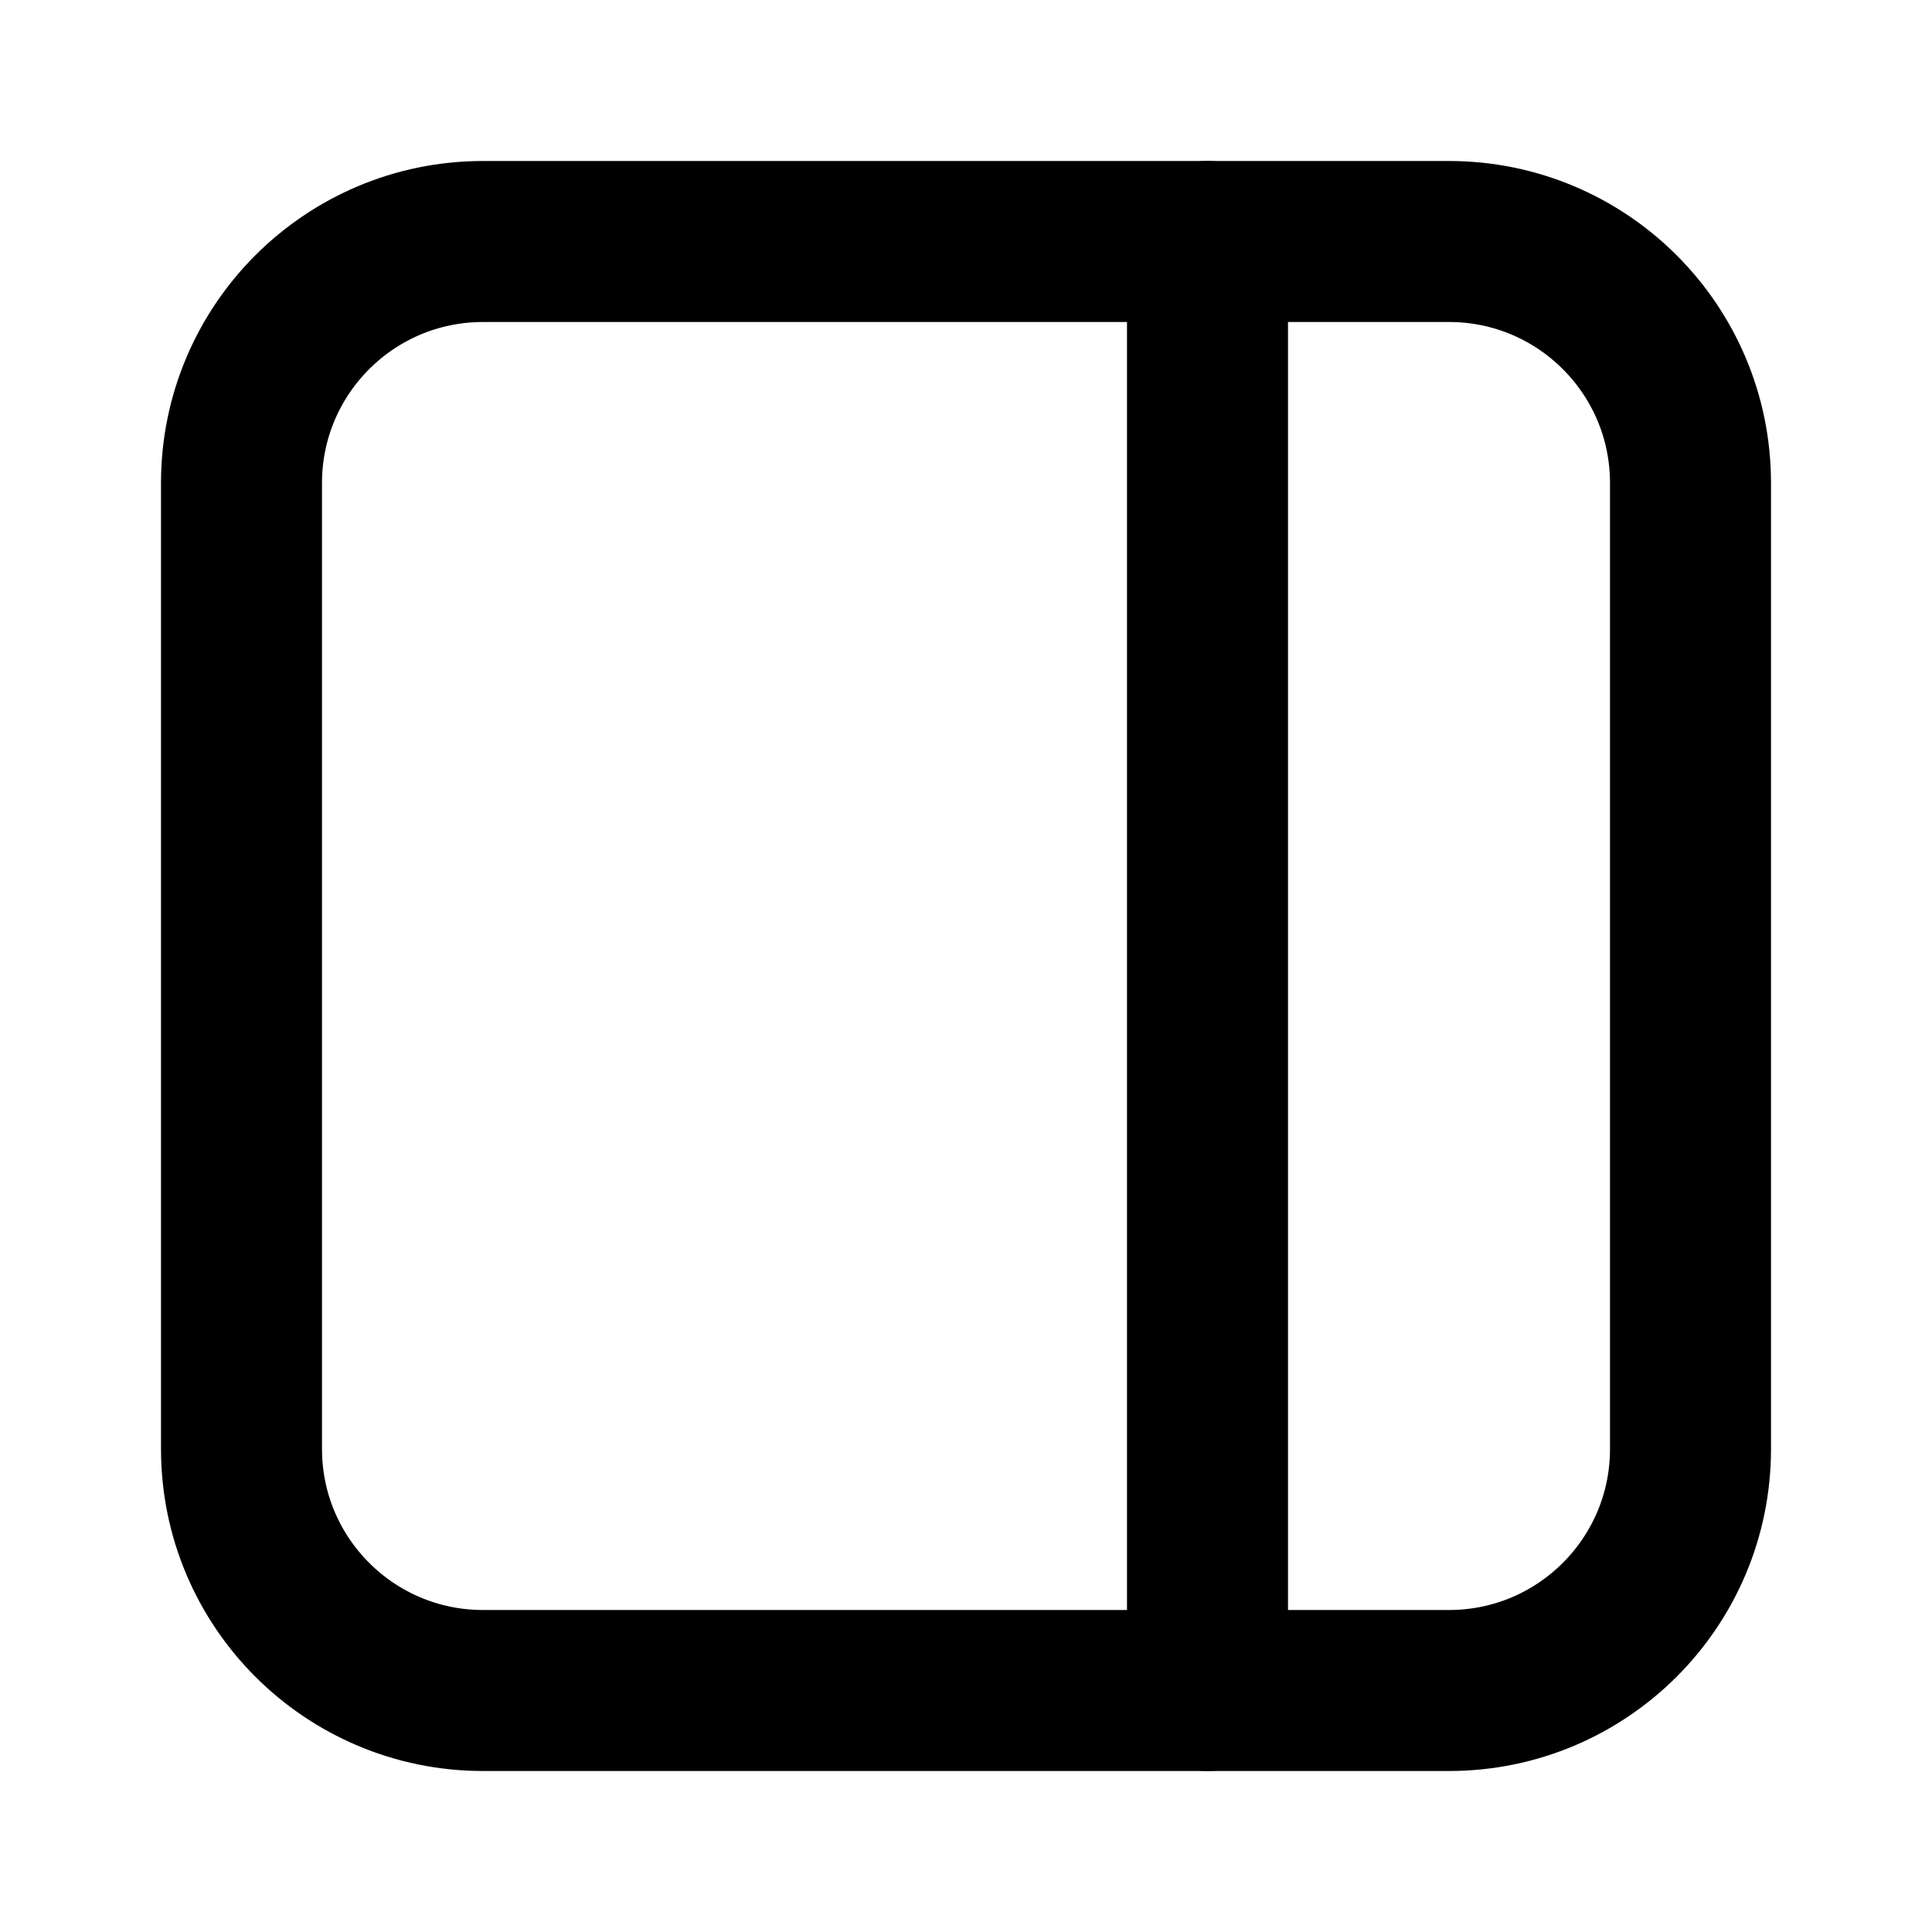
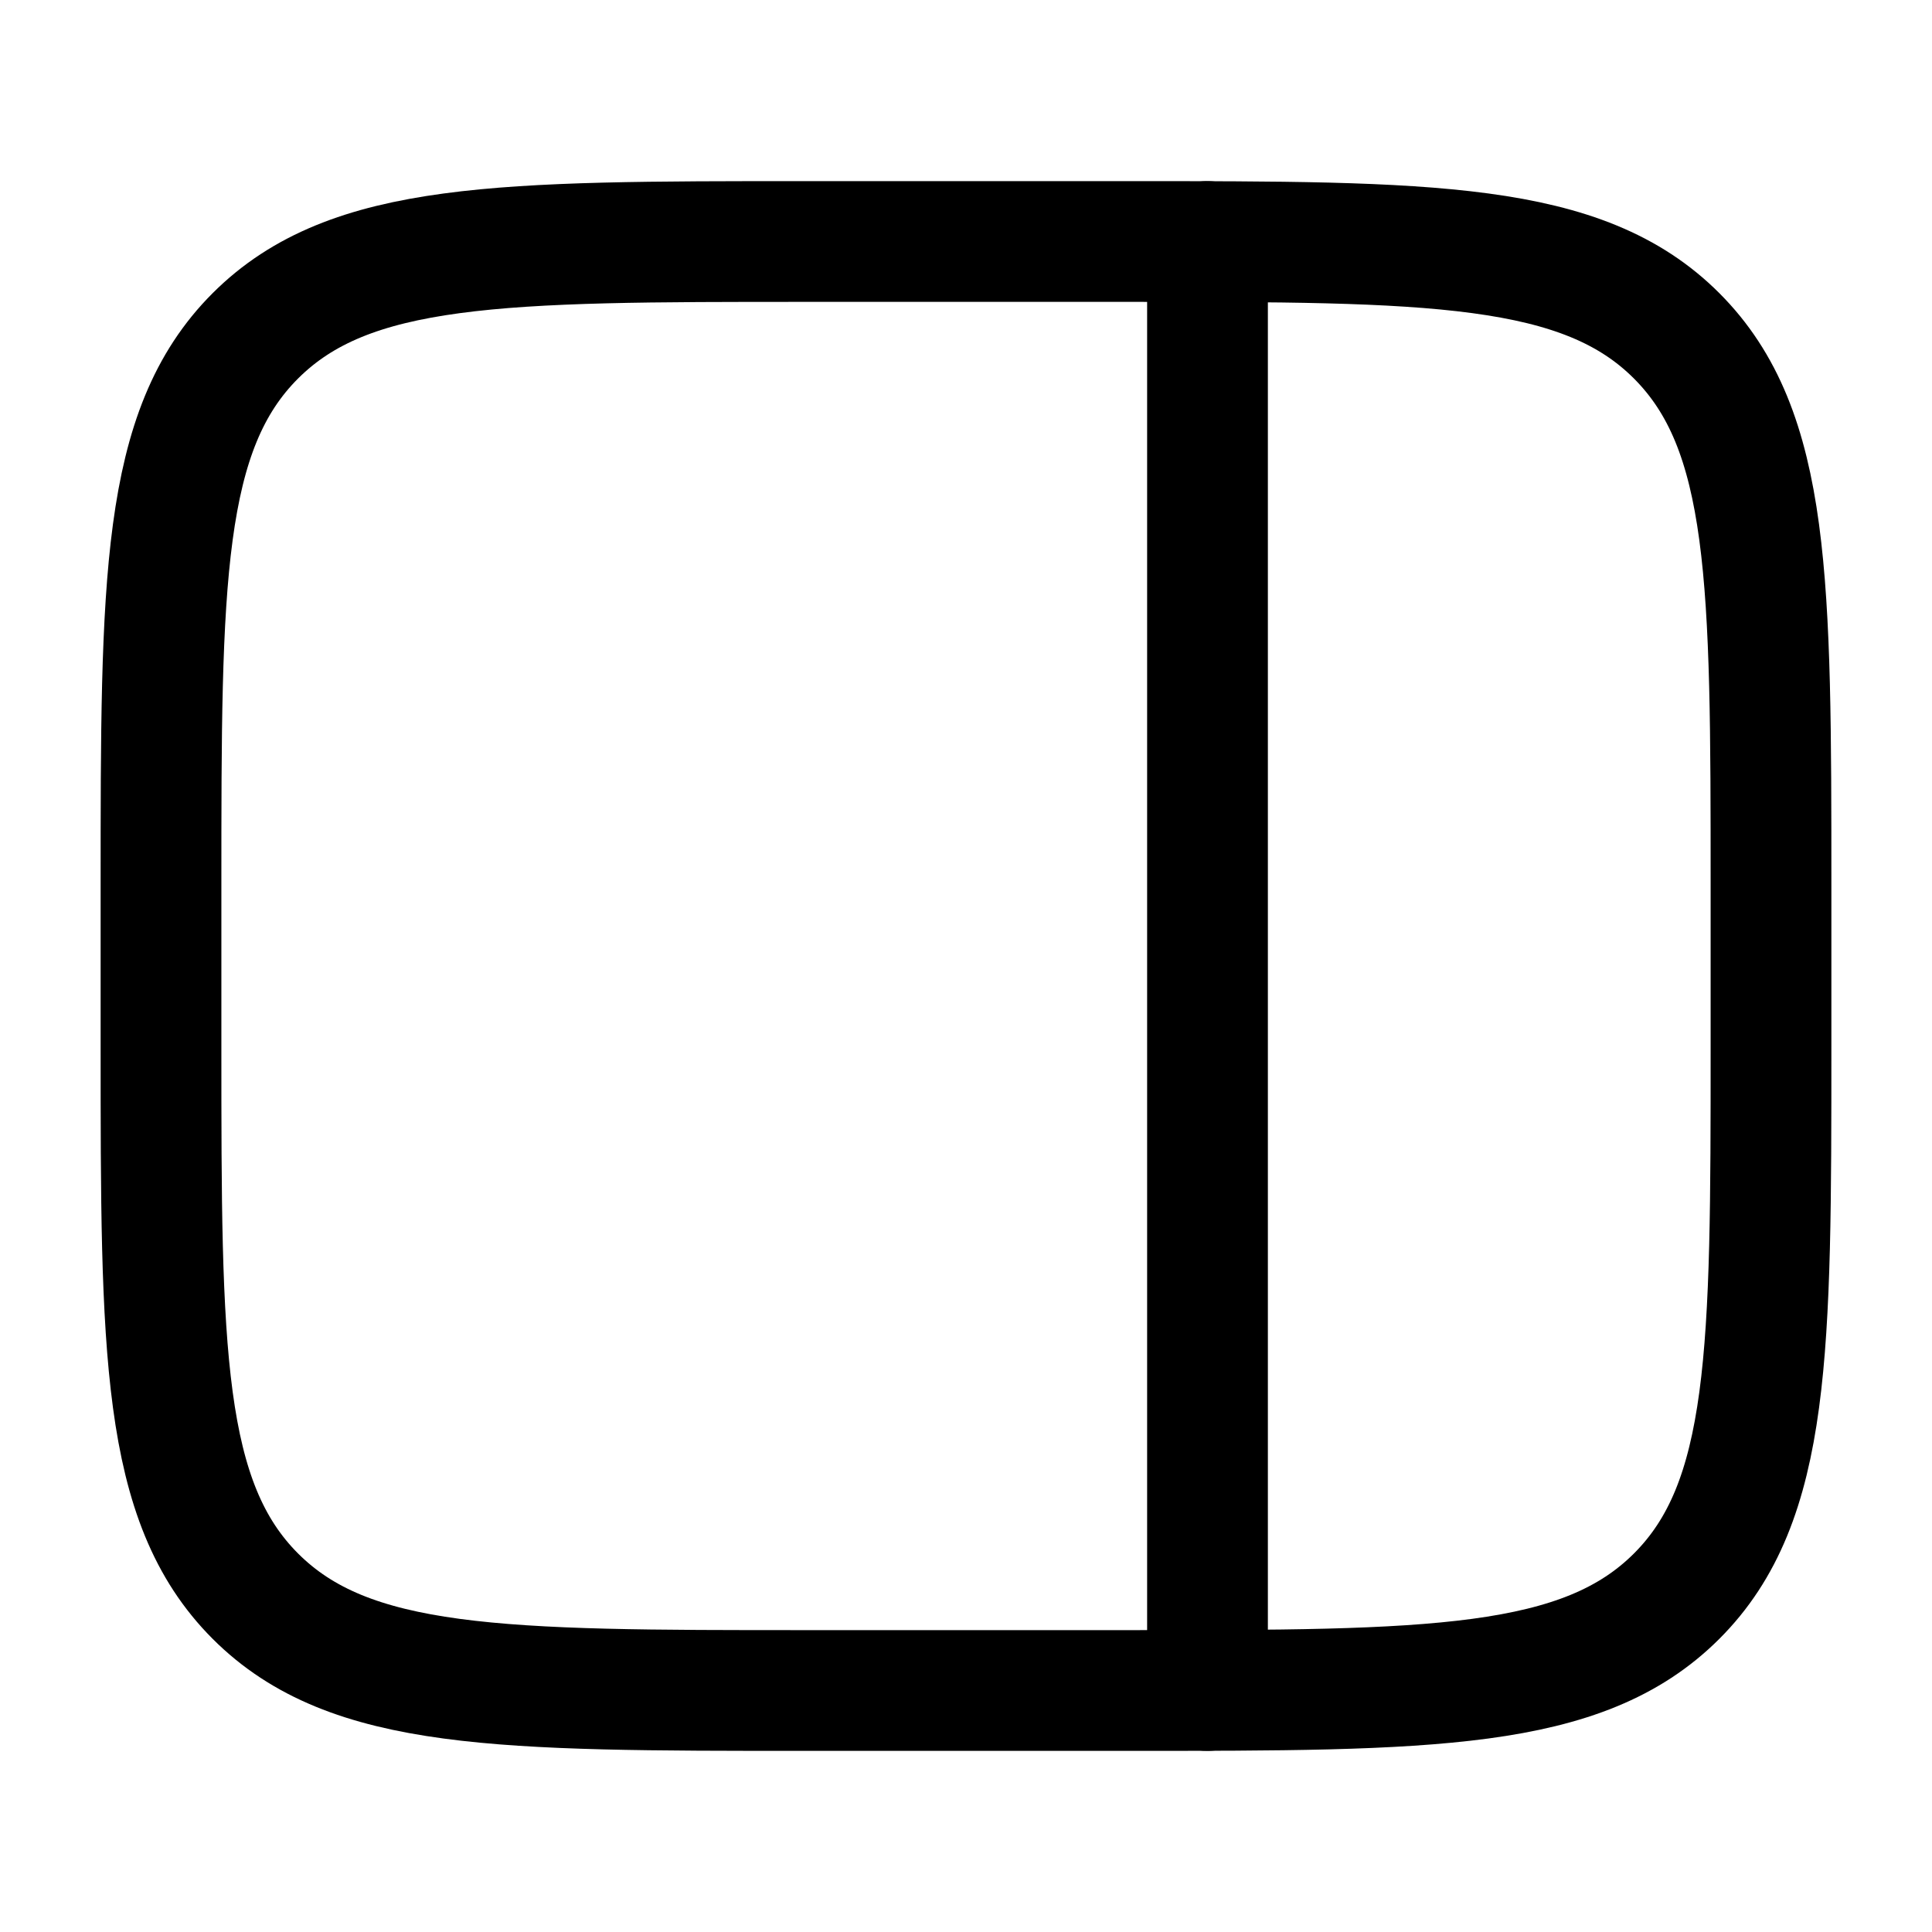
- <svg xmlns="http://www.w3.org/2000/svg" viewBox="0 0 24 24" fill="none" stroke="#000" stroke-width="2" stroke-linecap="round" stroke-linejoin="round">
-   <rect width="18" height="18" x="3" y="3" rx="3" />
-   <path d="M15 3v18" />
+ <svg xmlns="http://www.w3.org/2000/svg" width="1em" height="1em" viewBox="0 0 24 24">
+   <g fill="none" stroke="currentColor" stroke-width="1.5">
+     <path d="M2 11c0-3.771 0-5.657 1.172-6.828S6.229 3 10 3h4c3.771 0 5.657 0 6.828 1.172S22 7.229 22 11v2c0 3.771 0 5.657-1.172 6.828S17.771 21 14 21h-4c-3.771 0-5.657 0-6.828-1.172S2 16.771 2 13z" />
+     <path stroke-linecap="round" d="M15 21V3" />
+   </g>
</svg>
